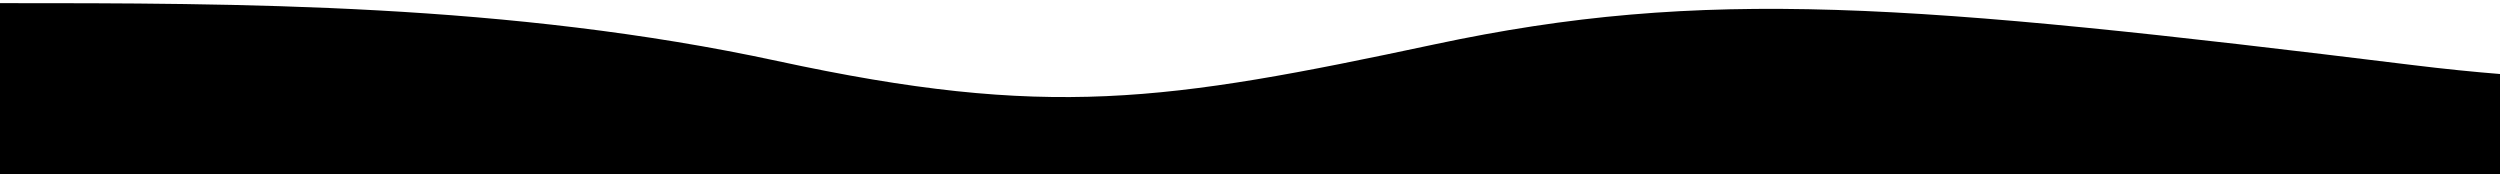
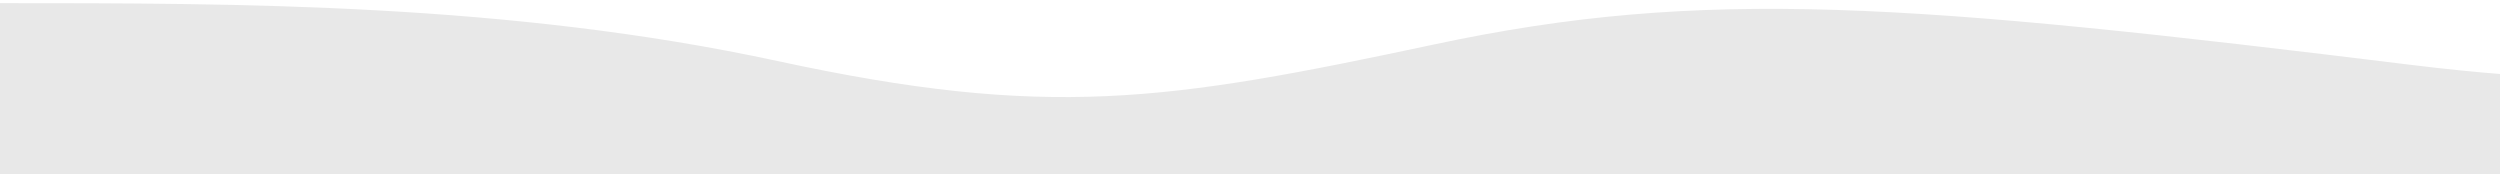
<svg xmlns="http://www.w3.org/2000/svg" class="wave-1hkxOo" version="1.1" viewBox="0 0 1440 100" preserveAspectRatio="none">
-   <path class="wavePath-haxJK1 animationPaused-2hZ4IO" d="M826.337,25.54 C670.97,58.656 603.696,68.787 447.802,35.144 C293.343,1.811 137.334,1.811 0,1.811 L0,150 L1920,150 L1920,1.811 C1739.535,-16.685 1679.864,73.161 1389.783,37.486 C1099.701,1.811 981.705,-7.577 826.337,25.54 Z" fill="currentColor" />
+   <path class="wavePath-haxJK1 animationPaused-2hZ4IO" d="M826.337,25.54 C670.97,58.656 603.696,68.787 447.802,35.144 C293.343,1.811 137.334,1.811 0,1.811 L0,150 L1920,150 L1920,1.811 C1739.535,-16.685 1679.864,73.161 1389.783,37.486 C1099.701,1.811 981.705,-7.577 826.337,25.54 Z" fill="rgb(232 232 232)" />
</svg>
